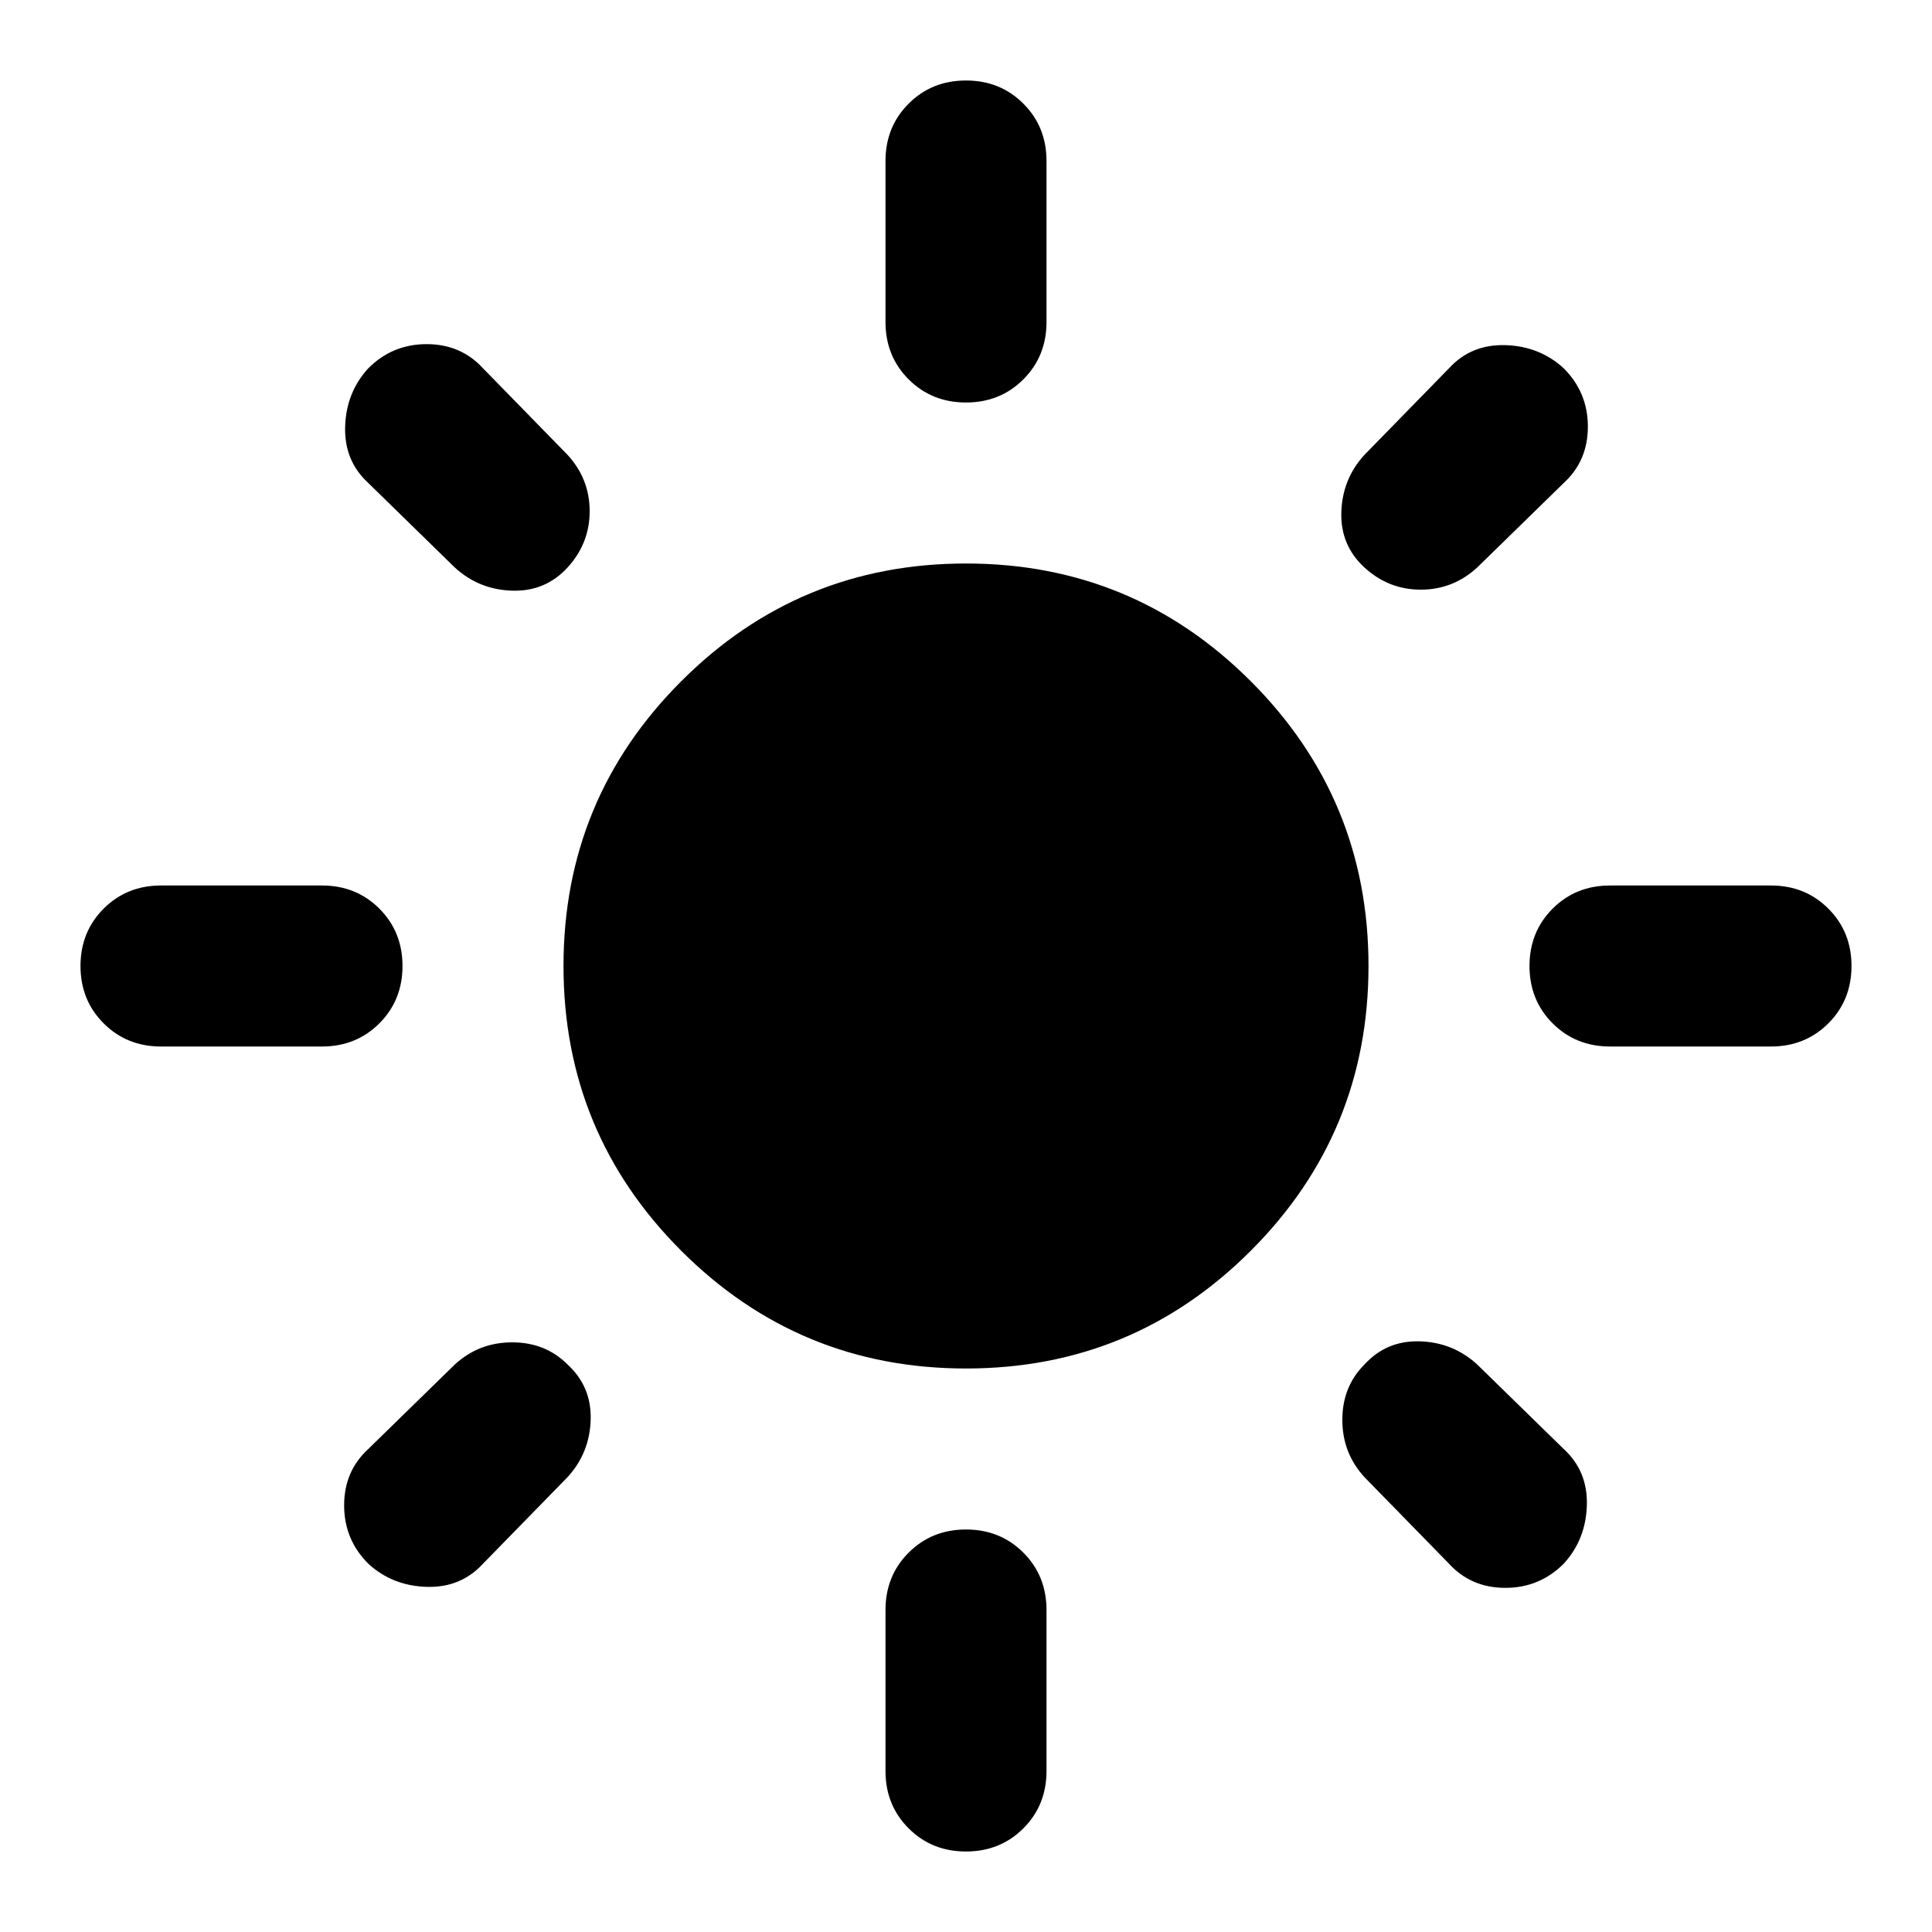
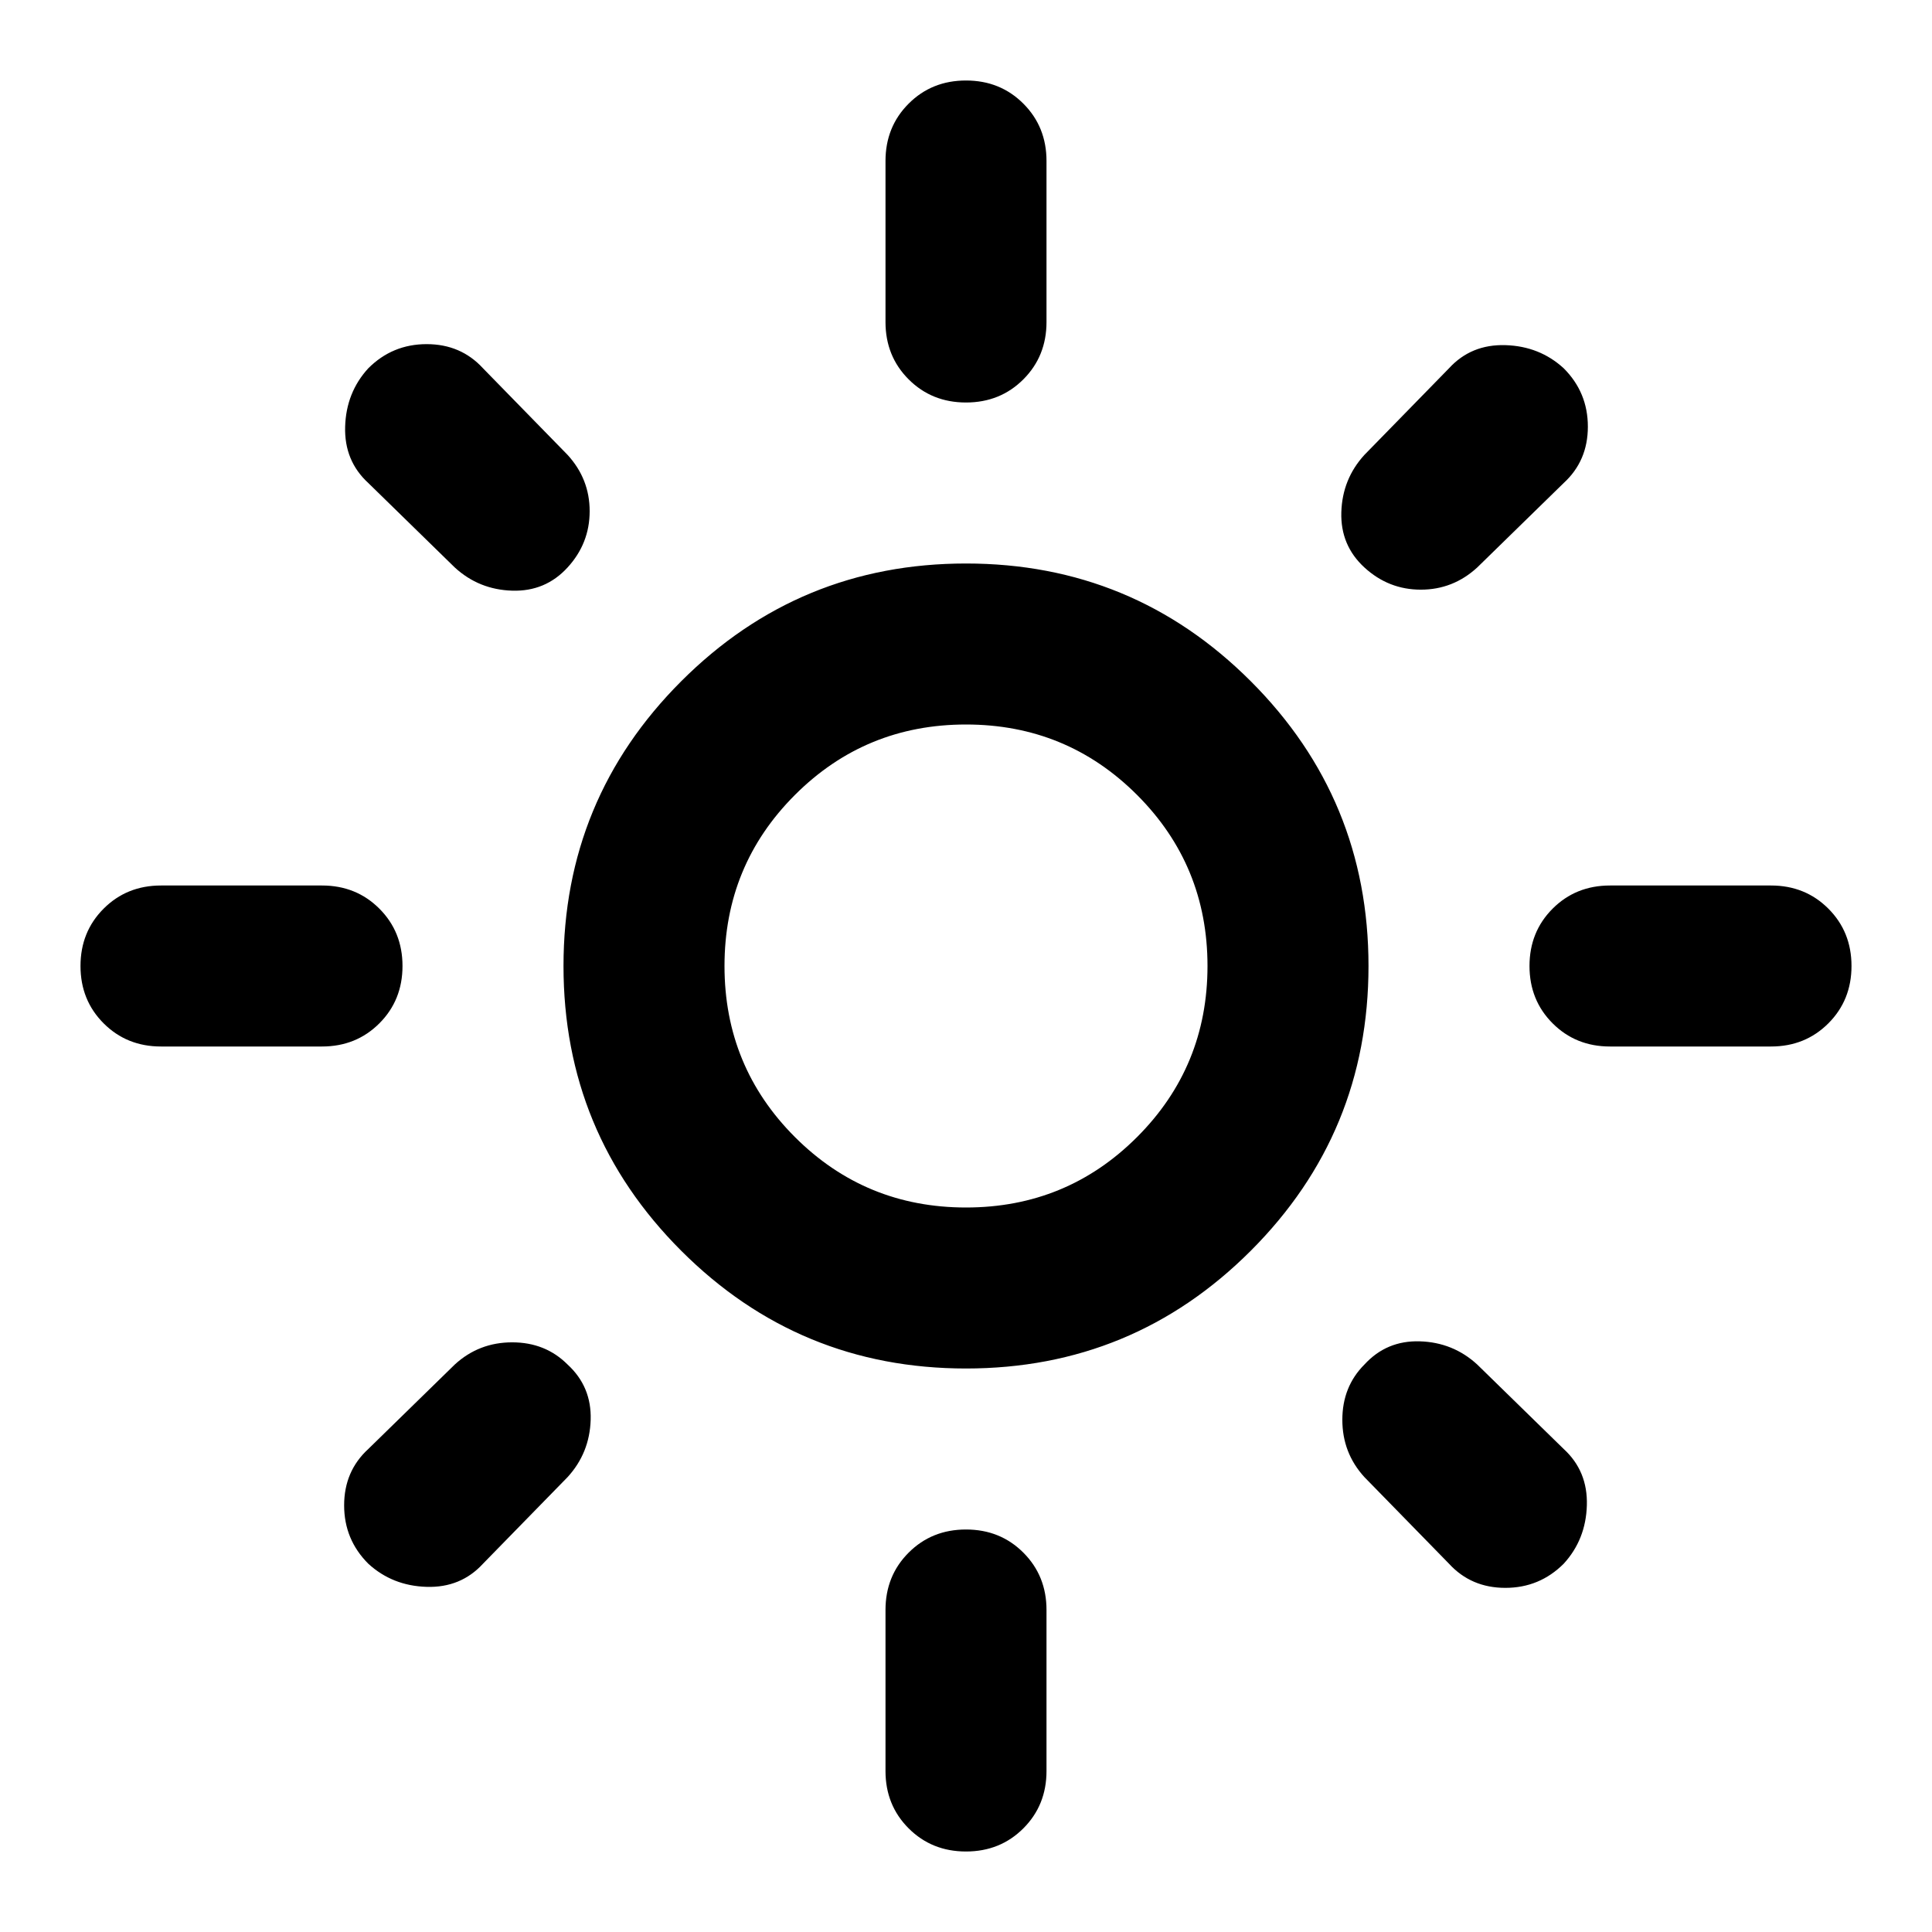
<svg xmlns="http://www.w3.org/2000/svg" height="24" viewBox="0 -960 960 960" width="24">
-   <path d="M338.5-338.5Q280-397 280-480t58.5-141.5Q397-680 480-680t141.5 58.5Q680-563 680-480t-58.5 141.5Q563-280 480-280t-141.5-58.5ZM80-440q-17 0-28.5-11.5T40-480q0-17 11.5-28.5T80-520h80q17 0 28.5 11.5T200-480q0 17-11.5 28.5T160-440H80Zm720 0q-17 0-28.5-11.5T760-480q0-17 11.5-28.5T800-520h80q17 0 28.5 11.5T920-480q0 17-11.5 28.5T880-440h-80ZM451.5-771.5Q440-783 440-800v-80q0-17 11.5-28.5T480-920q17 0 28.5 11.5T520-880v80q0 17-11.5 28.5T480-760q-17 0-28.5-11.5Zm0 720Q440-63 440-80v-80q0-17 11.5-28.5T480-200q17 0 28.5 11.5T520-160v80q0 17-11.5 28.5T480-40q-17 0-28.5-11.5ZM226-678l-43-42q-12-11-11.5-28t11.5-29q12-12 29-12t28 12l42 43q11 12 11 28t-11 28q-11 12-27.5 11.5T226-678Zm494 495-42-43q-11-12-11-28.5t11-27.5q11-12 27.5-11.5T734-282l43 42q12 11 11.5 28T777-183q-12 12-29 12t-28-12Zm-42-495q-12-11-11.5-27.5T678-734l42-43q11-12 28-11.5t29 11.5q12 12 12 29t-12 28l-43 42q-12 11-28 11t-28-11ZM183-183q-12-12-12-29t12-28l43-42q12-11 28.5-11t27.5 11q12 11 11.5 27.5T282-226l-42 43q-11 12-28 11.5T183-183Z" />
+   <path d="M565-395q35-35 35-85t-35-85q-35-35-85-35t-85 35q-35 35-35 85t35 85q35 35 85 35t85-35Zm-226.5 56.5Q280-397 280-480t58.5-141.5Q397-680 480-680t141.5 58.5Q680-563 680-480t-58.5 141.5Q563-280 480-280t-141.5-58.5ZM80-440q-17 0-28.5-11.5T40-480q0-17 11.5-28.5T80-520h80q17 0 28.5 11.5T200-480q0 17-11.5 28.5T160-440H80Zm720 0q-17 0-28.5-11.5T760-480q0-17 11.5-28.5T800-520h80q17 0 28.5 11.5T920-480q0 17-11.5 28.5T880-440h-80ZM451.5-771.5Q440-783 440-800v-80q0-17 11.5-28.5T480-920q17 0 28.5 11.5T520-880v80q0 17-11.5 28.5T480-760q-17 0-28.5-11.5Zm0 720Q440-63 440-80v-80q0-17 11.5-28.5T480-200q17 0 28.5 11.5T520-160v80q0 17-11.5 28.5T480-40q-17 0-28.5-11.5ZM226-678l-43-42q-12-11-11.5-28t11.5-29q12-12 29-12t28 12l42 43q11 12 11 28t-11 28q-11 12-27.5 11.5T226-678Zm494 495-42-43q-11-12-11-28.5t11-27.5q11-12 27.5-11.5T734-282l43 42q12 11 11.5 28T777-183q-12 12-29 12t-28-12Zm-42-495q-12-11-11.5-27.5T678-734l42-43q11-12 28-11.5t29 11.5q12 12 12 29t-12 28l-43 42q-12 11-28 11t-28-11ZM183-183q-12-12-12-29t12-28l43-42q12-11 28.5-11t27.5 11q12 11 11.5 27.5T282-226l-42 43q-11 12-28 11.5T183-183Zm297-297Z" />
</svg>
